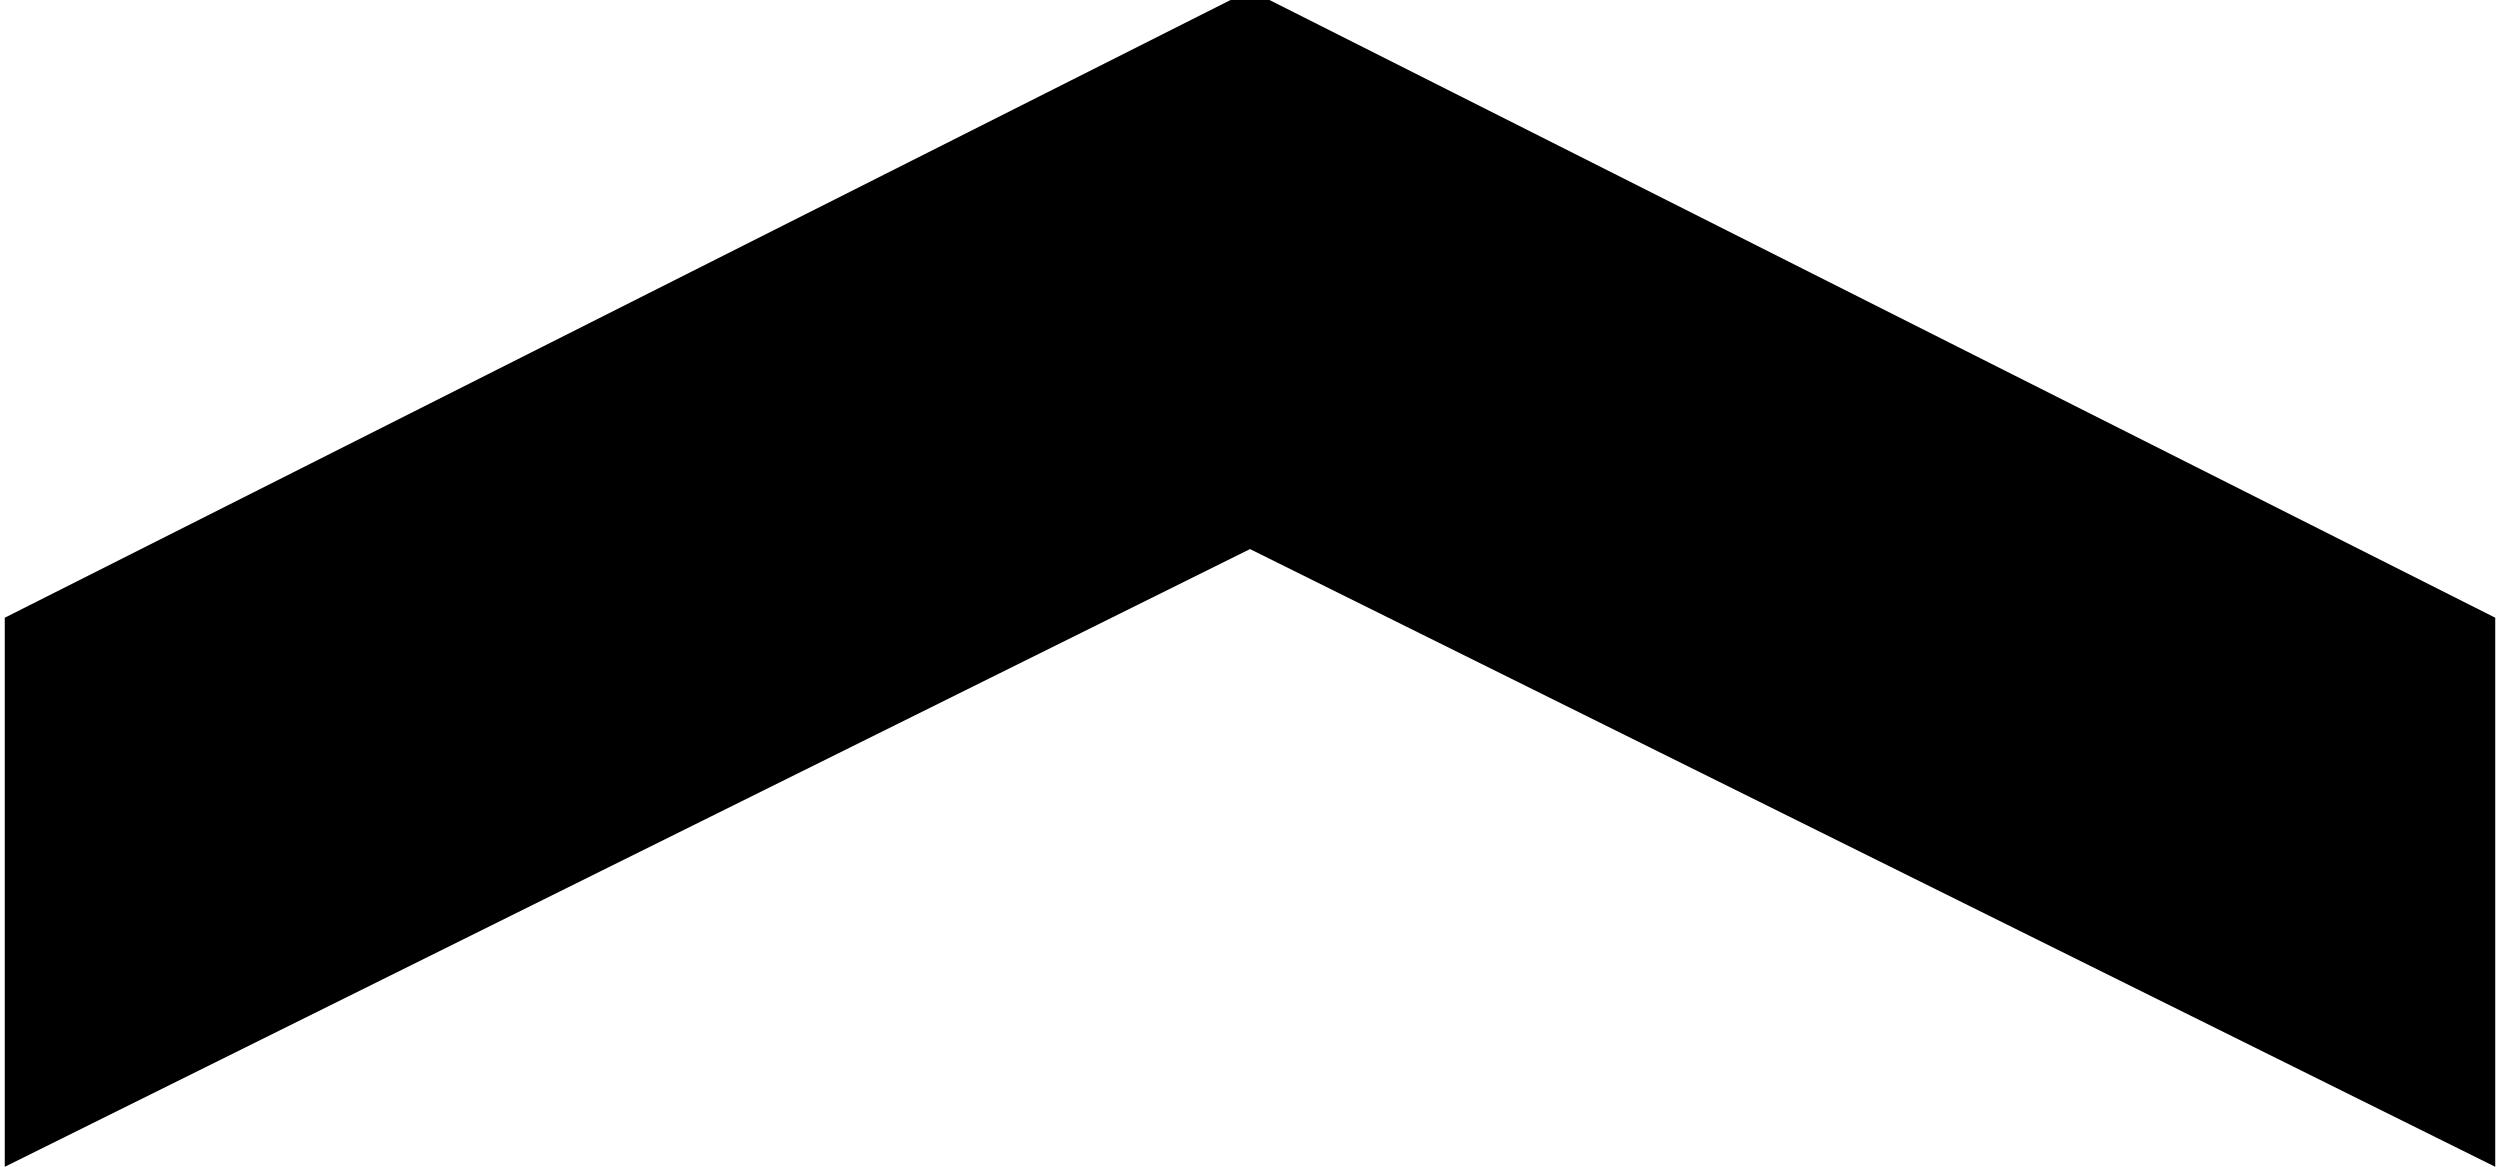
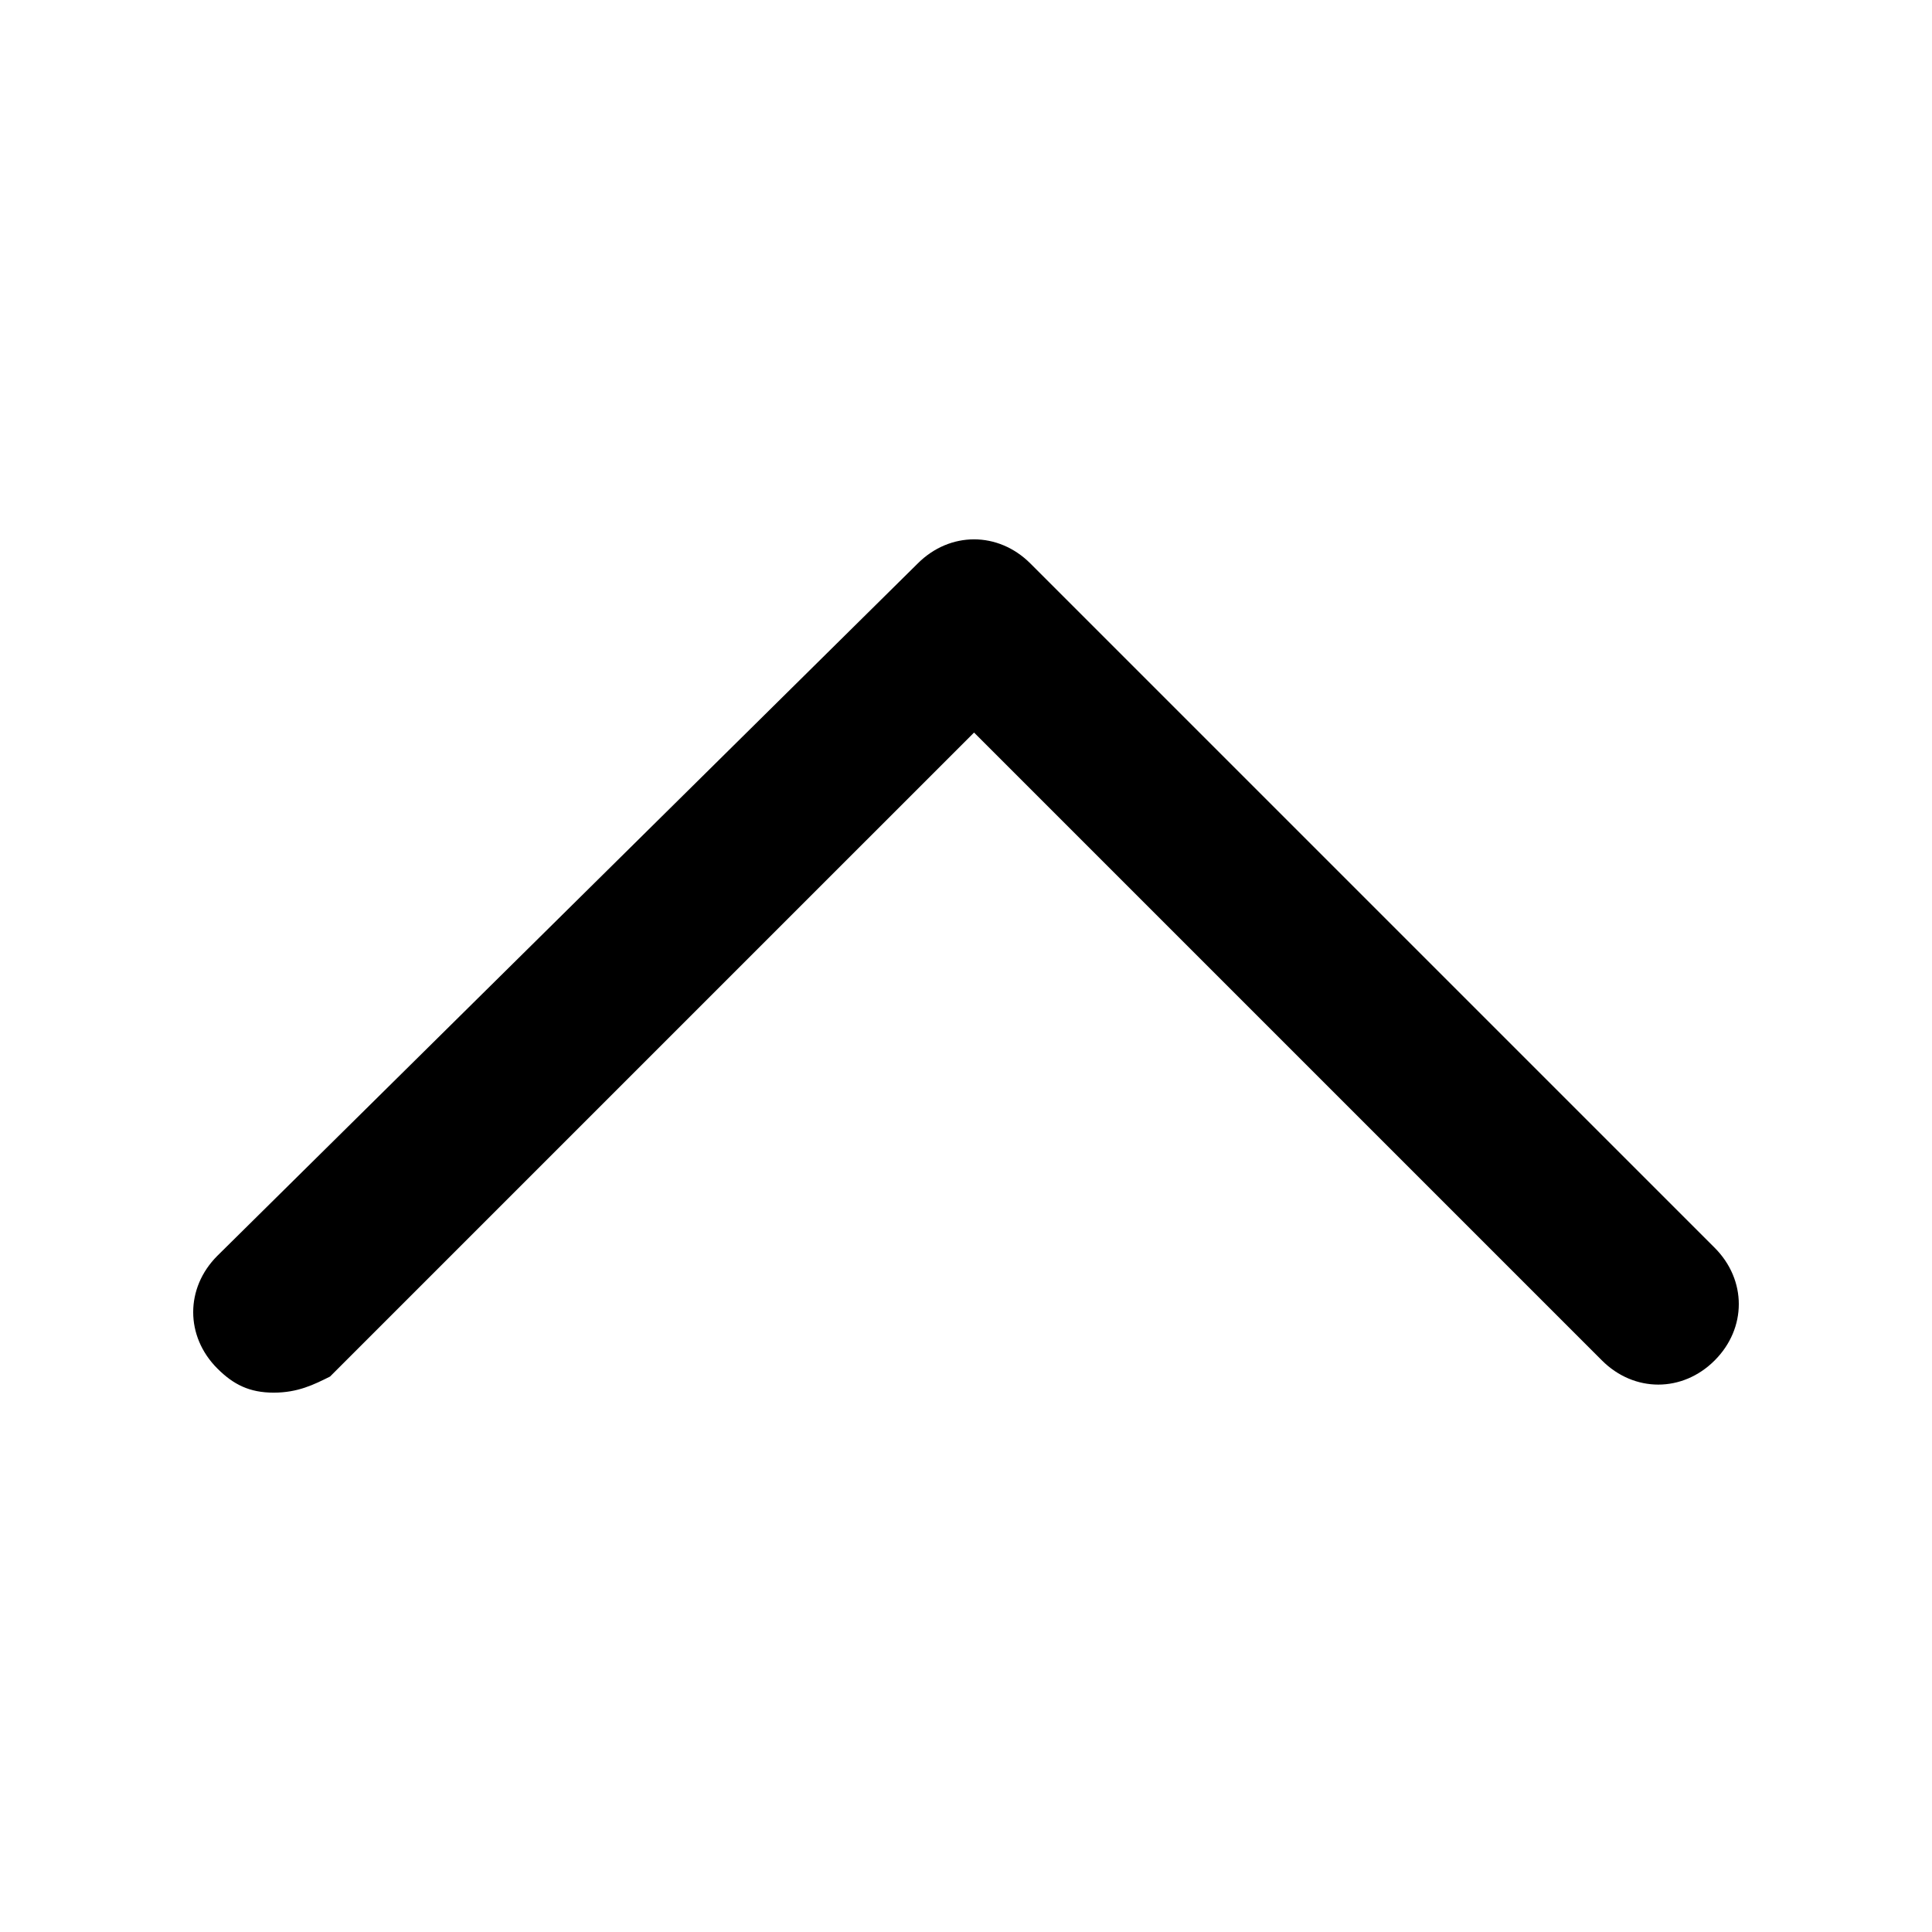
- <svg xmlns="http://www.w3.org/2000/svg" width="8.999" height="4.2" viewBox="0 0 254 119" shape-rendering="geometricPrecision" image-rendering="optimizeQuality" fill-rule="evenodd" clip-rule="evenodd">
-   <g fill="currentColor" fill-rule="nonzero">
-     <path d="m0 63l127-64 127 64v56l-127-63-127 63z" />
+ <svg xmlns="http://www.w3.org/2000/svg" viewBox="0 0 24 24" enable-background="new 0 0 24 24">
+   <g fill="currentColor">
+     <path d="m3.4 17.3c-.3 0-.5-.1-.7-.3-.4-.4-.4-1 0-1.4l8.7-8.6c.4-.4 1-.4 1.4 0l8.5 8.5c.4.4.4 1 0 1.4-.4.4-1 .4-1.4 0l-7.8-7.8-8 8c-.2.1-.4.2-.7.2" />
  </g>
</svg>
